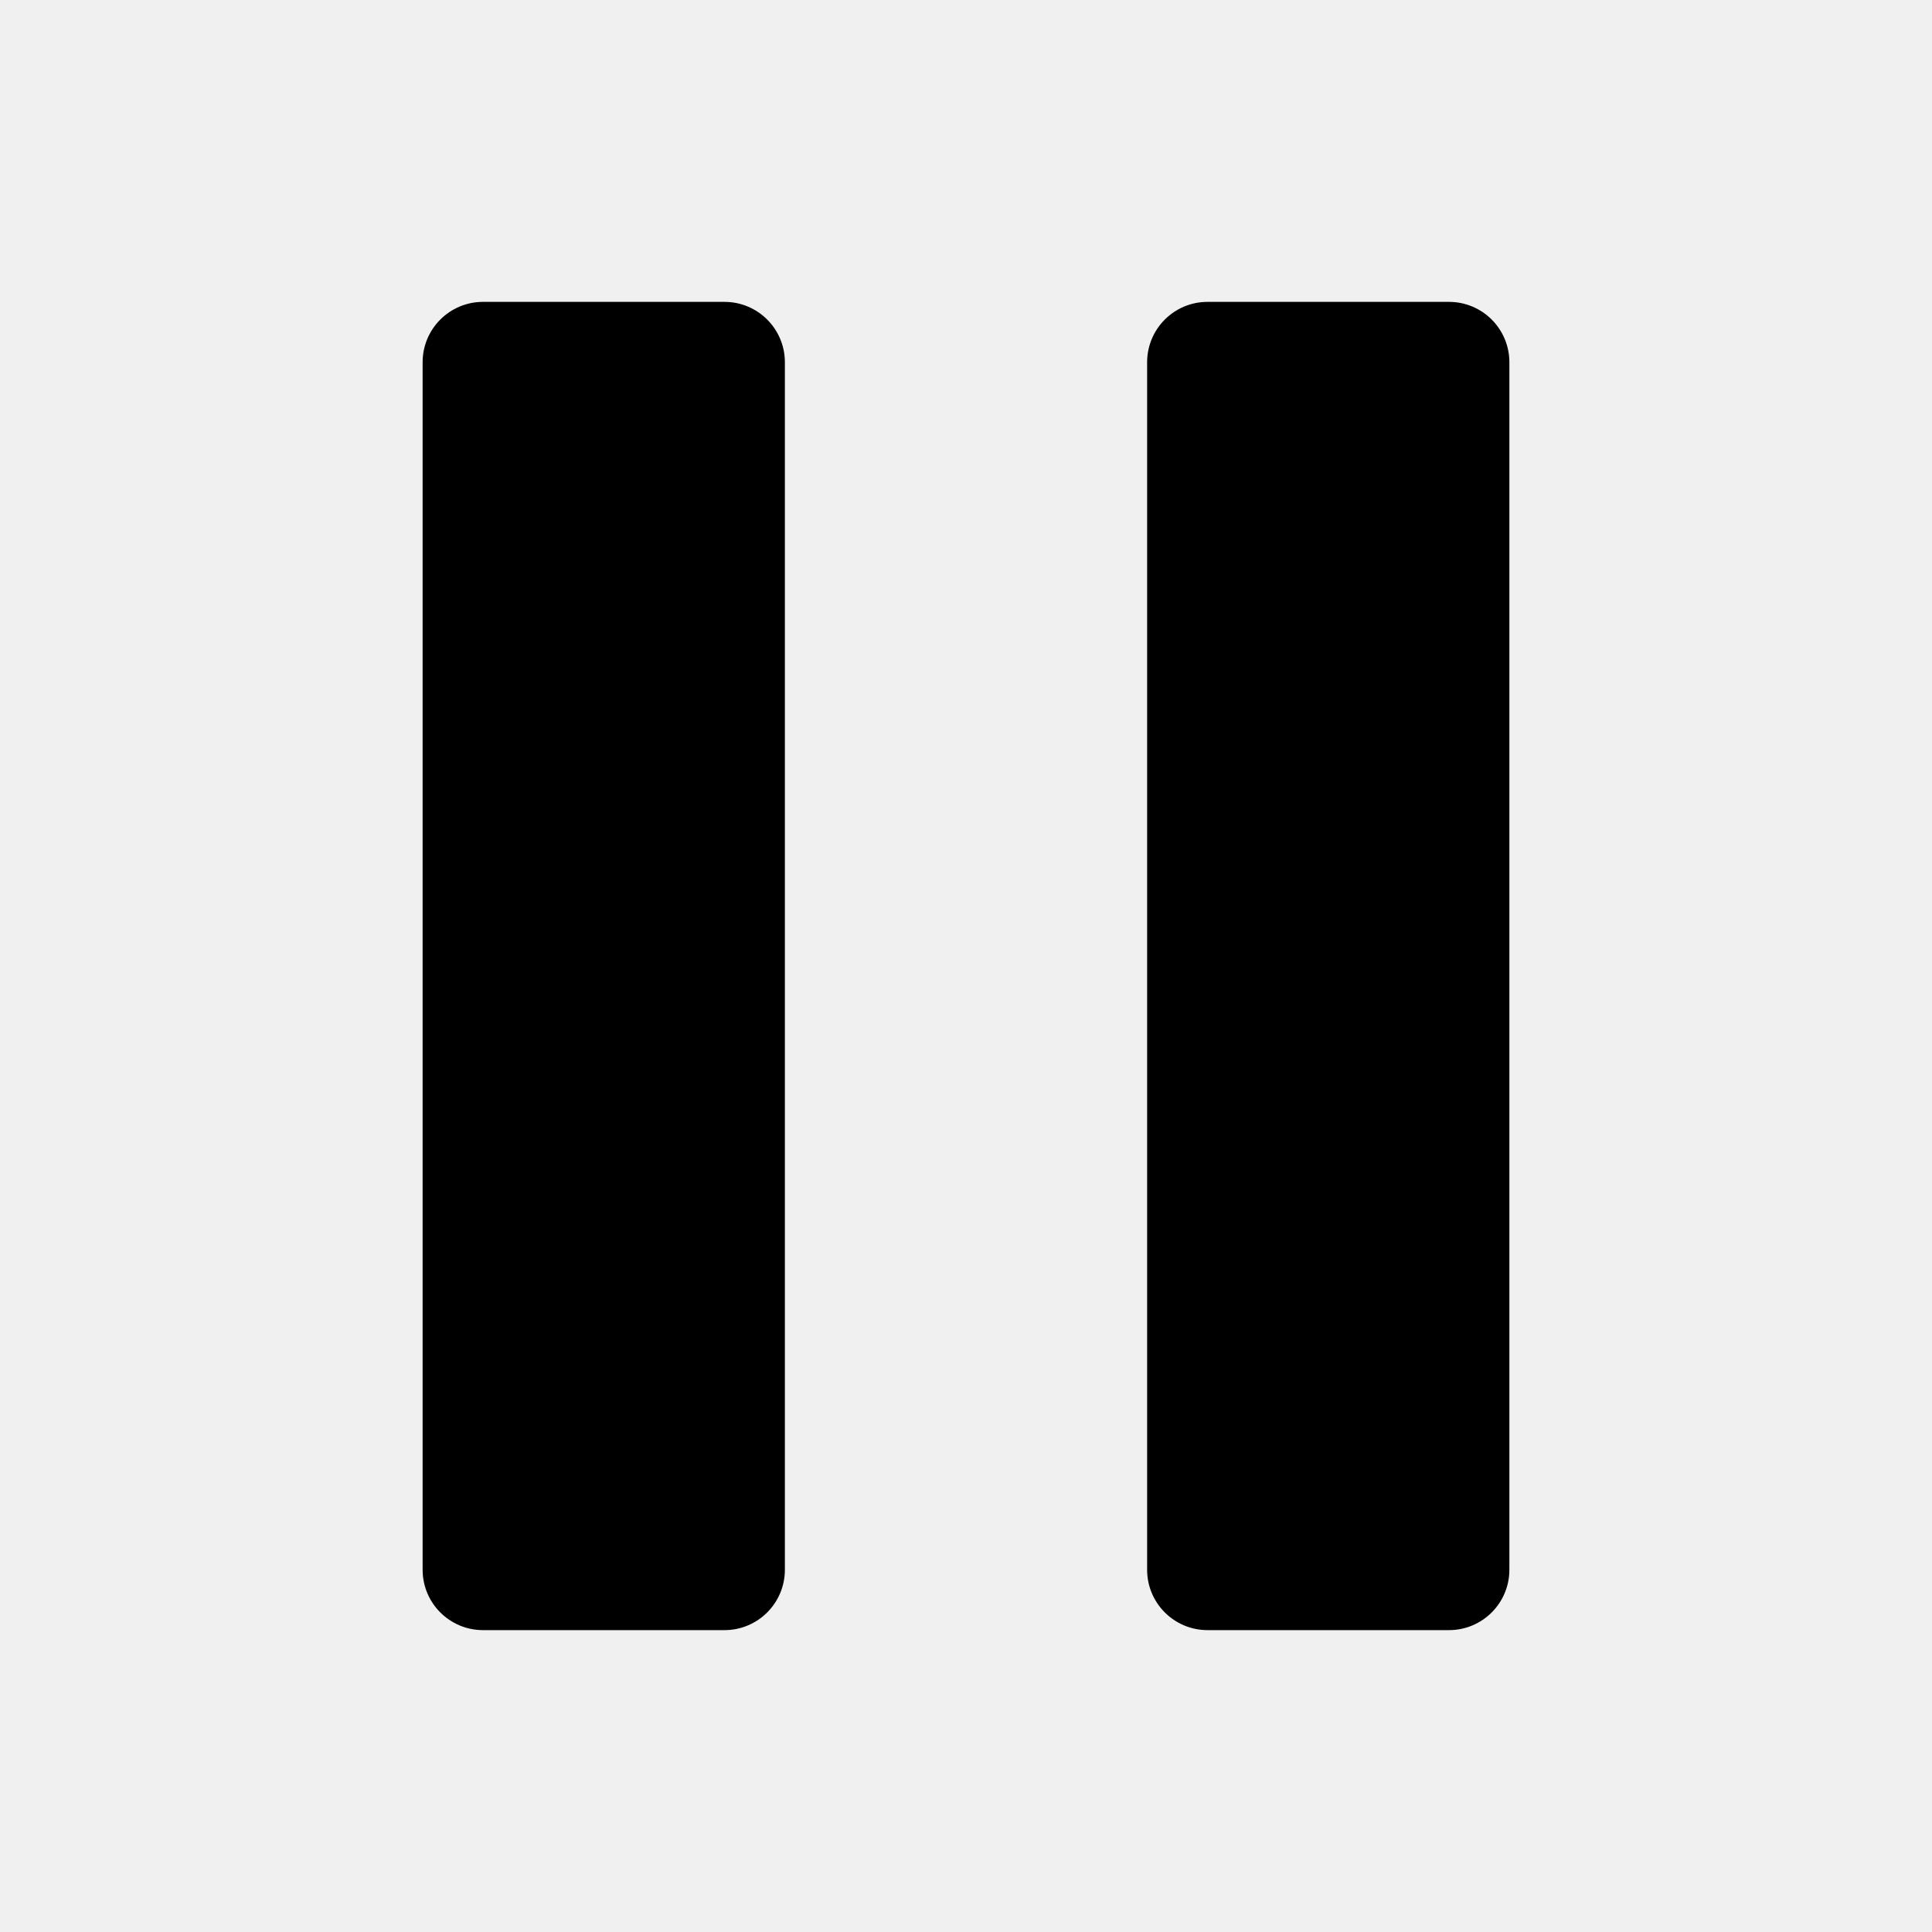
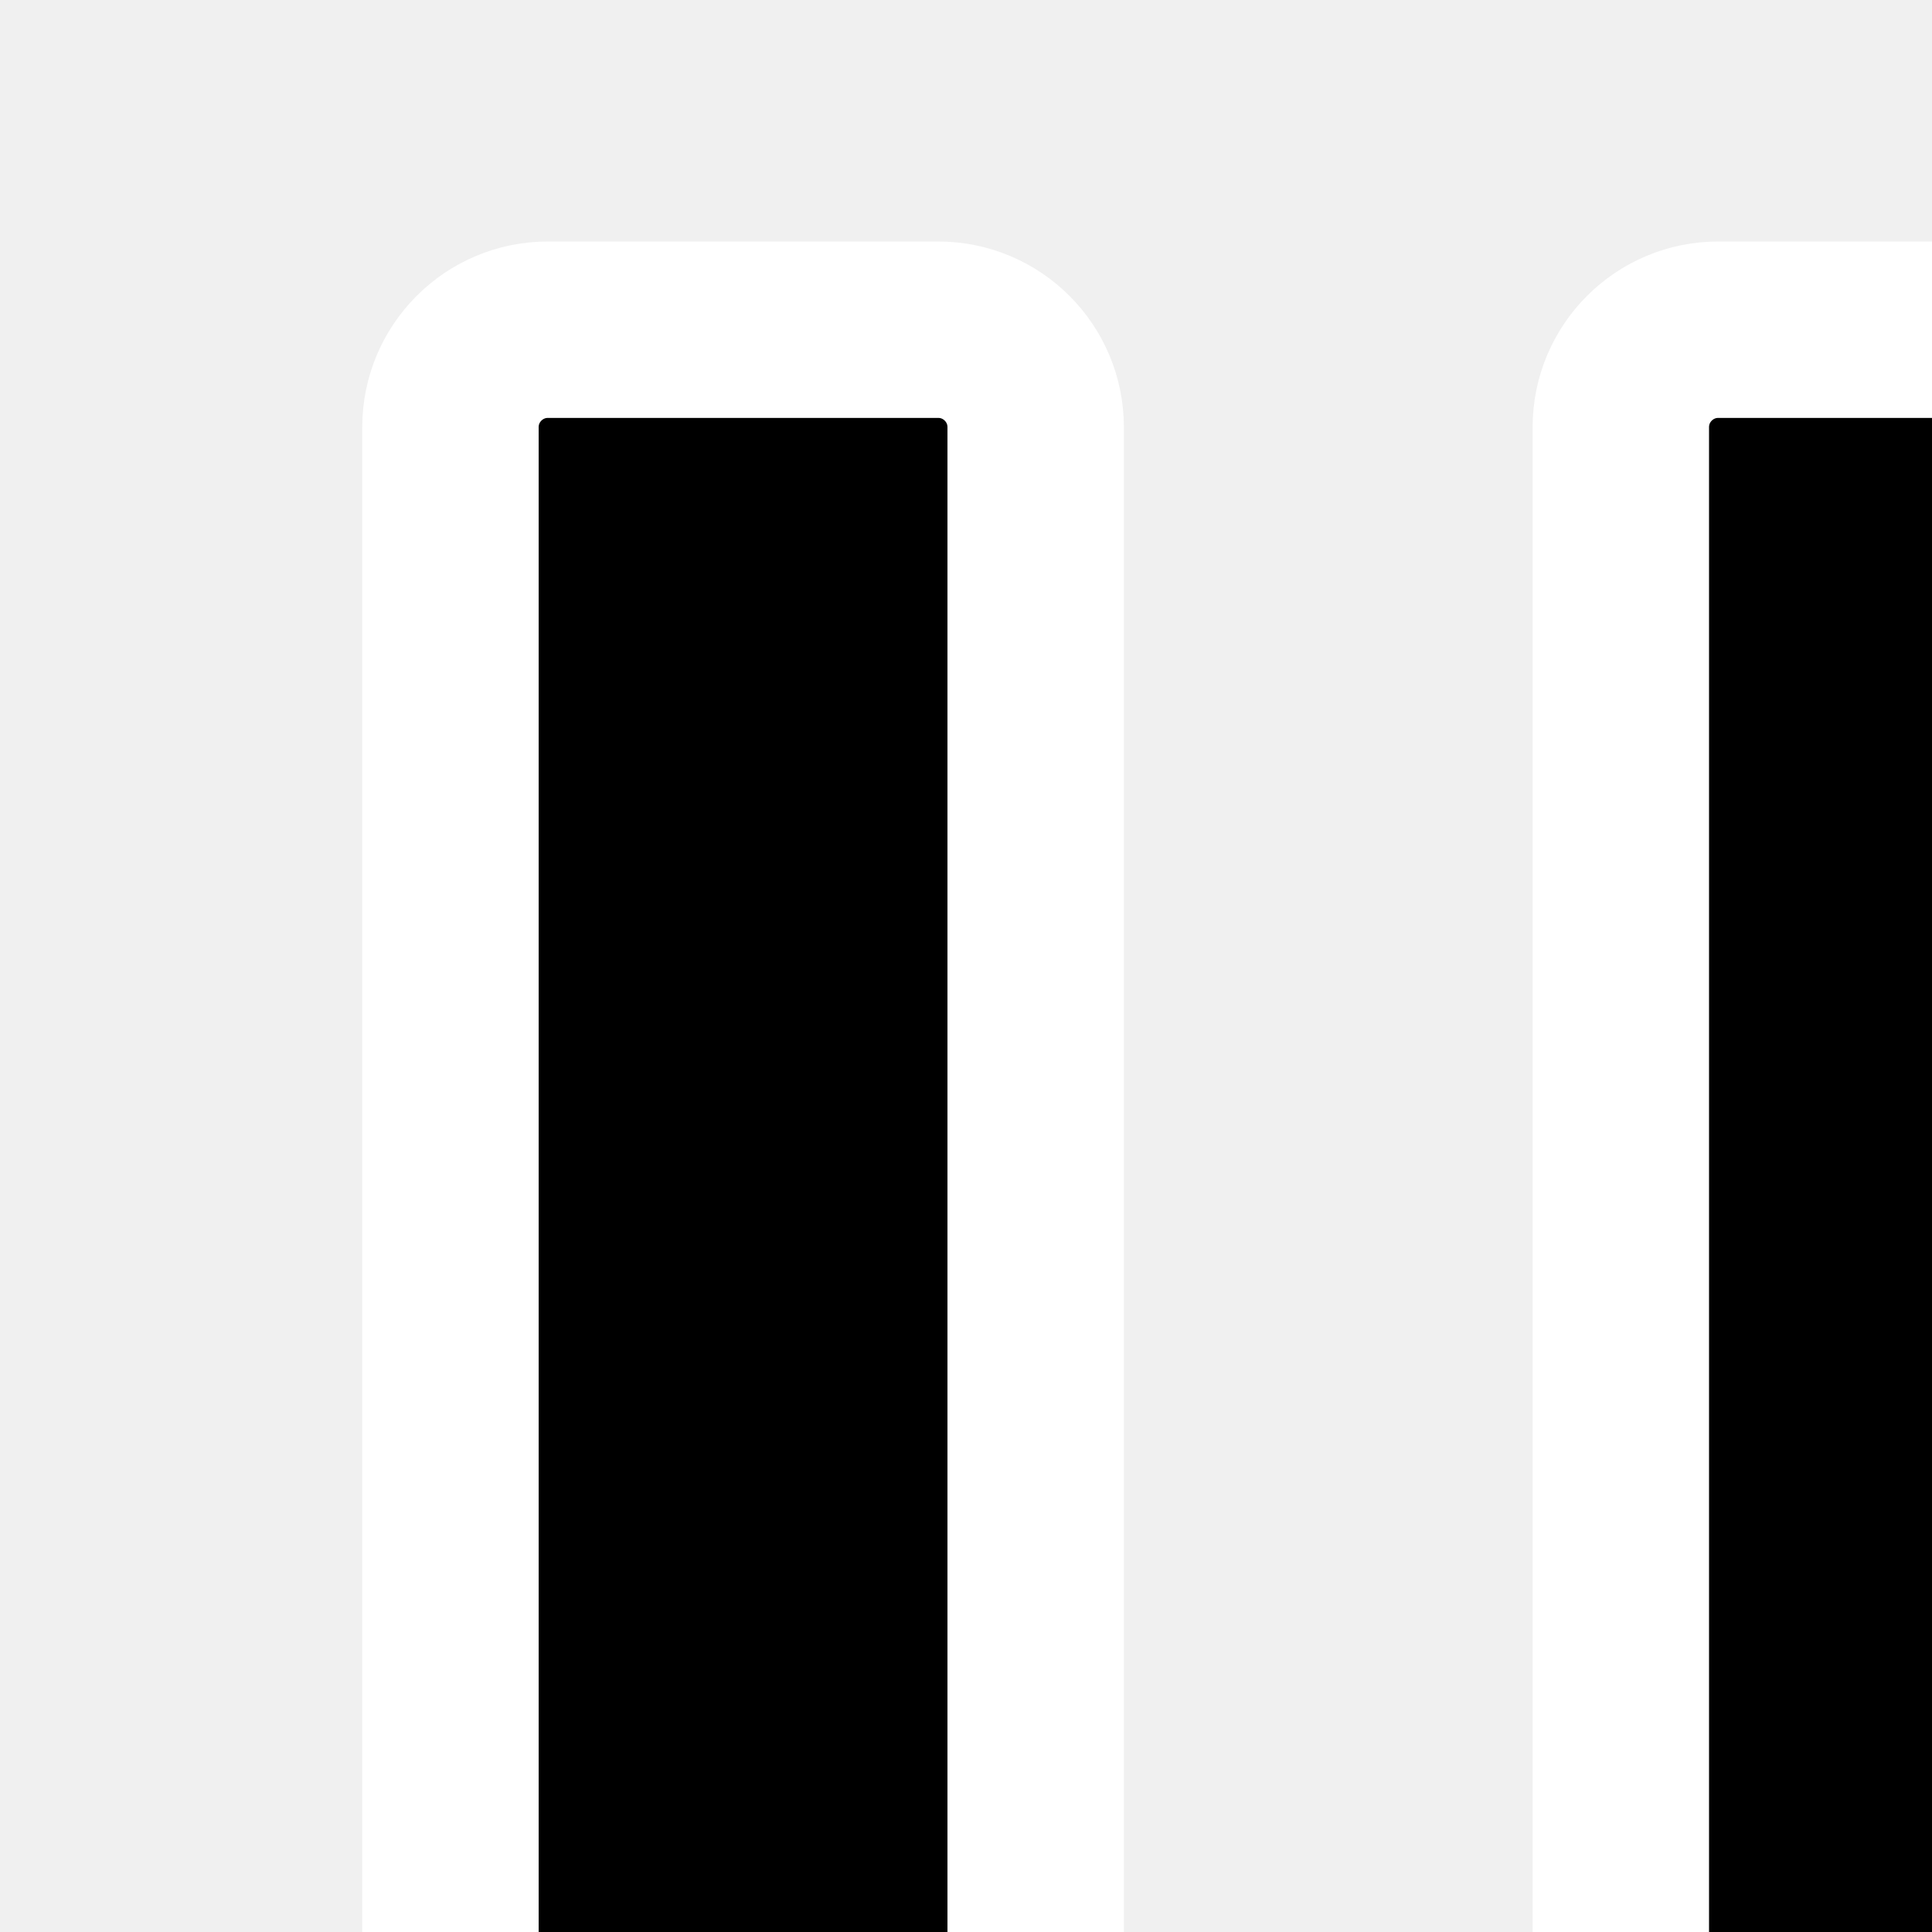
- <svg xmlns="http://www.w3.org/2000/svg" viewBox="0 0 32 32">
-   <rect x="7" y="5" width="6" height="22" rx="1" fill="currentColor" />
-   <rect x="19" y="5" width="6" height="22" rx="1" fill="currentColor" />
+ <svg xmlns="http://www.w3.org/2000/svg" viewBox="0 0 32 32" version="1.1" id="svg6">
+   <defs id="defs10" />
+   <rect x="7.461" y="5.461" width="9.693" height="29.078" rx="1.615" fill="currentColor" id="rect2" style="stroke:#ffffff;stroke-width:2.922;stroke-dasharray:none;stroke-opacity:1" />
+   <rect x="26.846" y="5.461" width="9.693" height="29.078" rx="1.615" fill="currentColor" id="rect4" style="stroke:#ffffff;stroke-width:2.922;stroke-dasharray:none;stroke-opacity:1" />
</svg>
